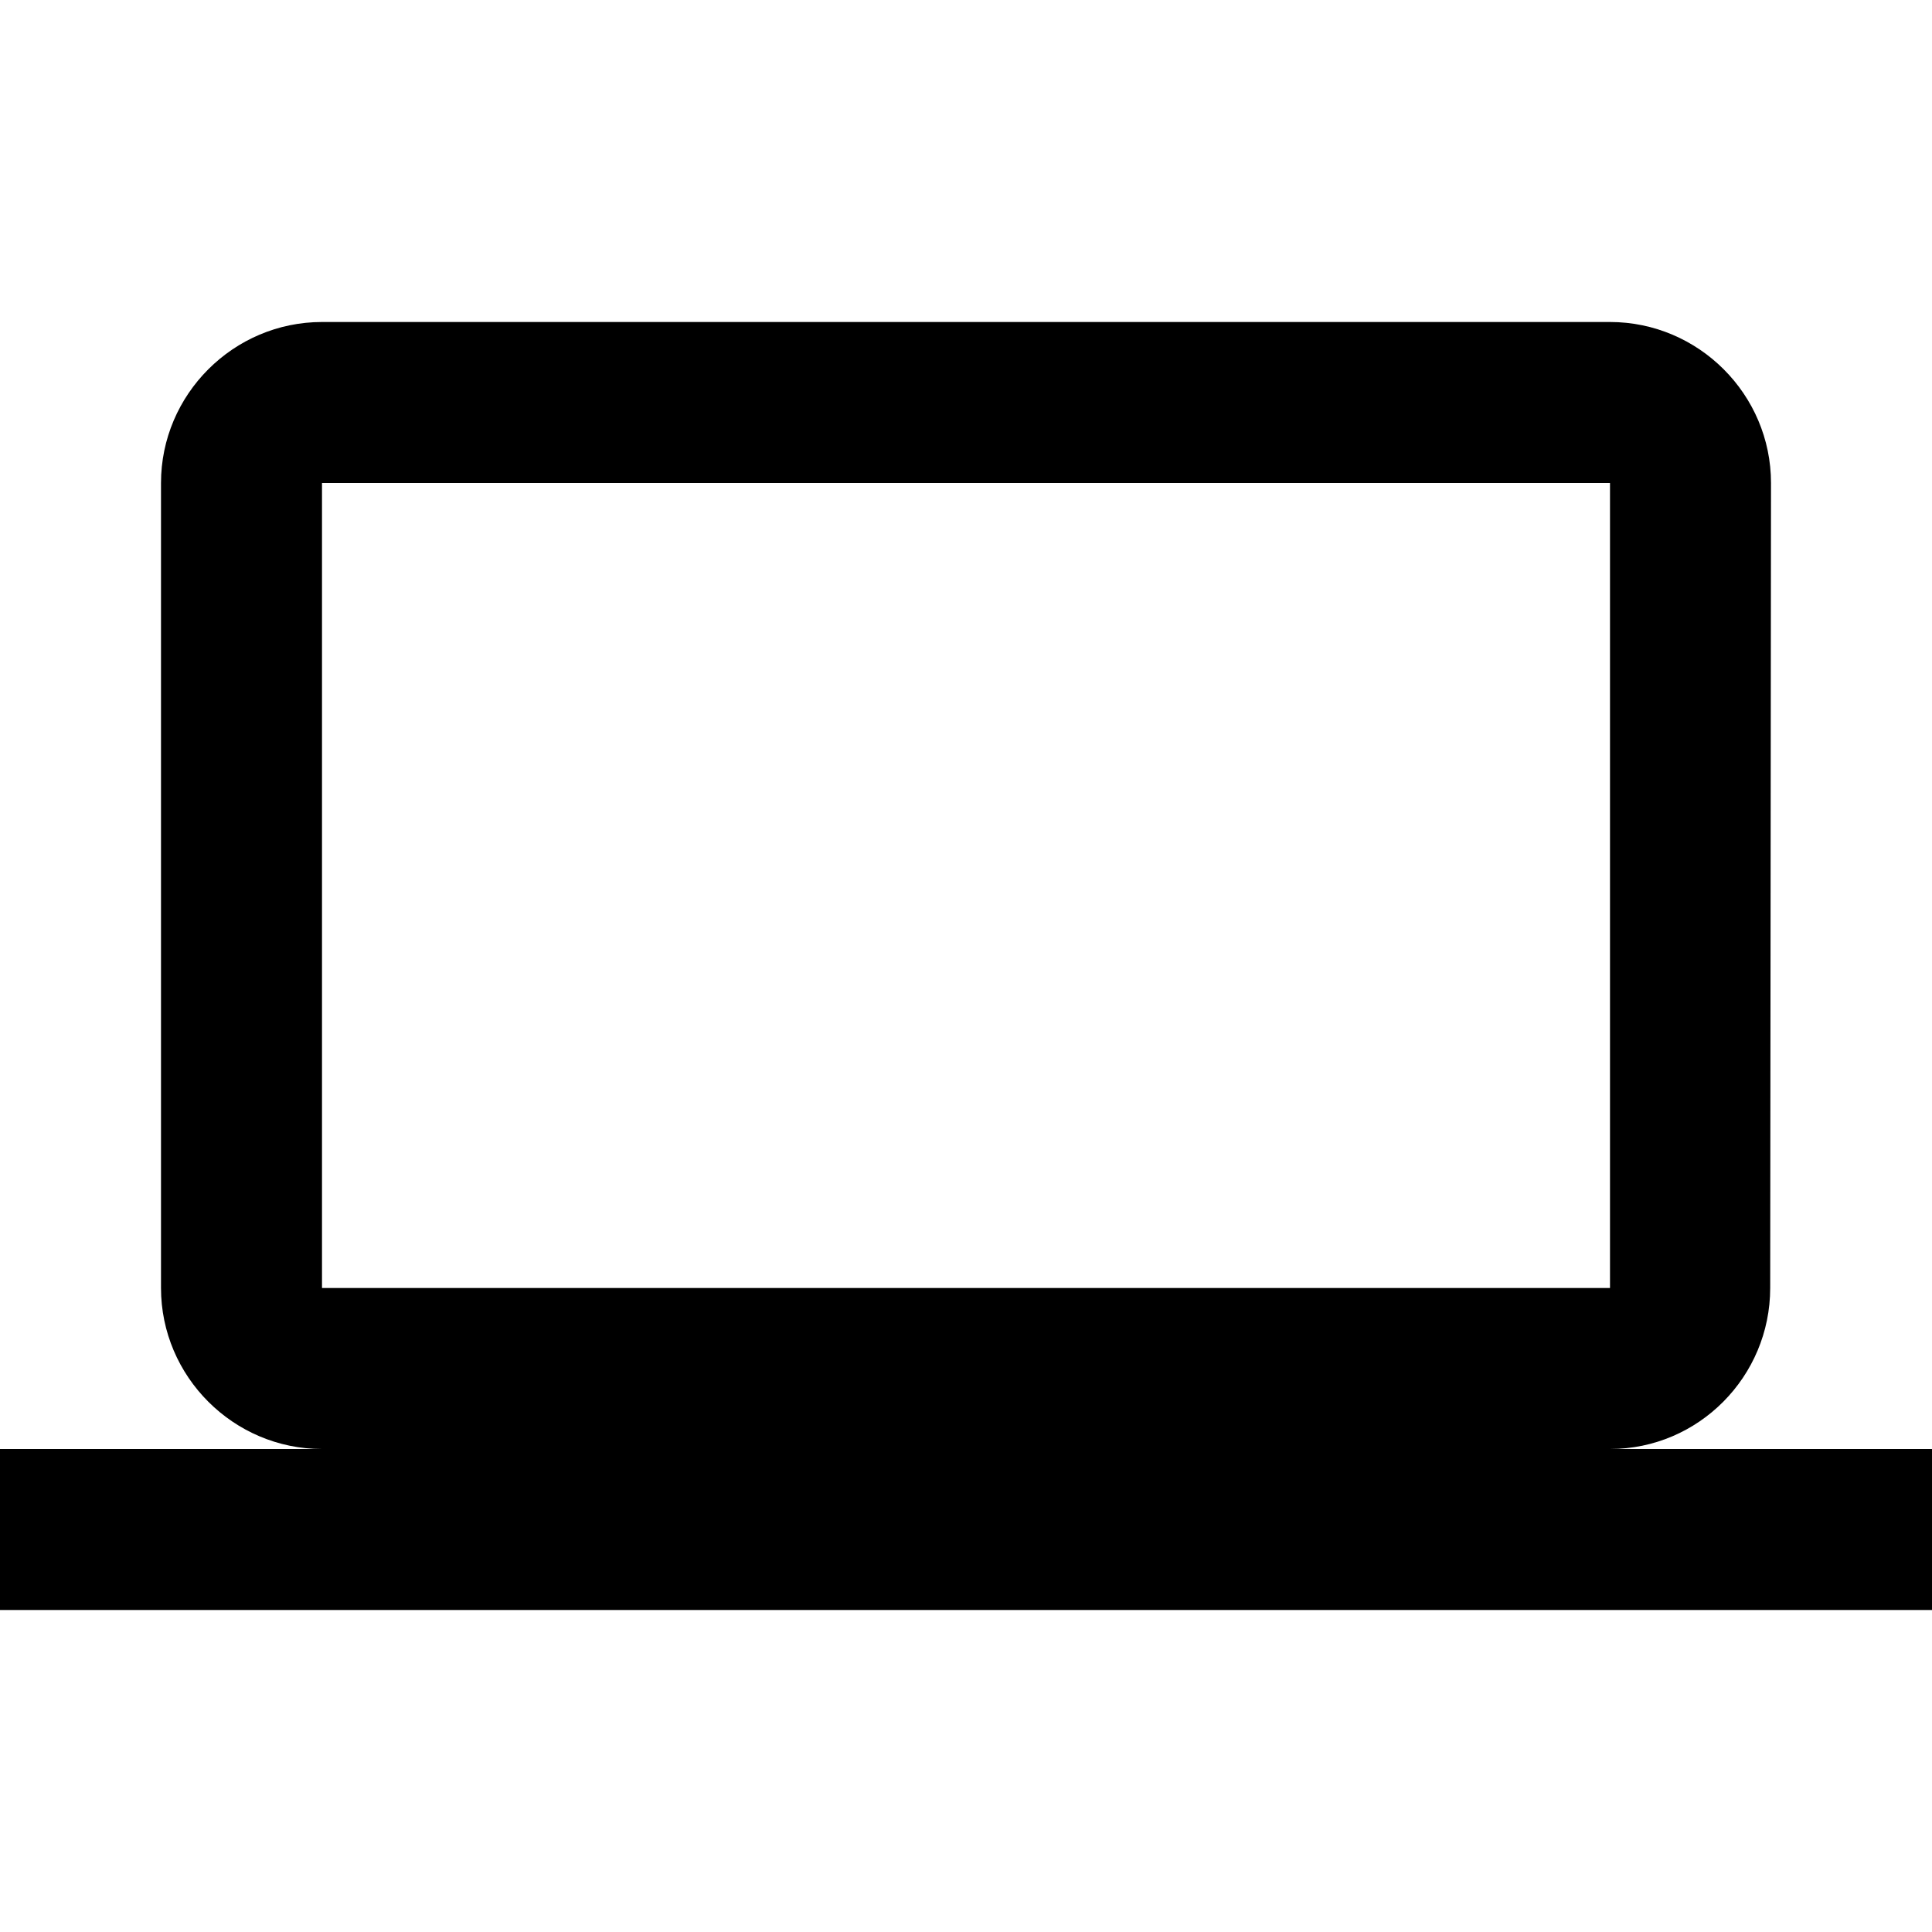
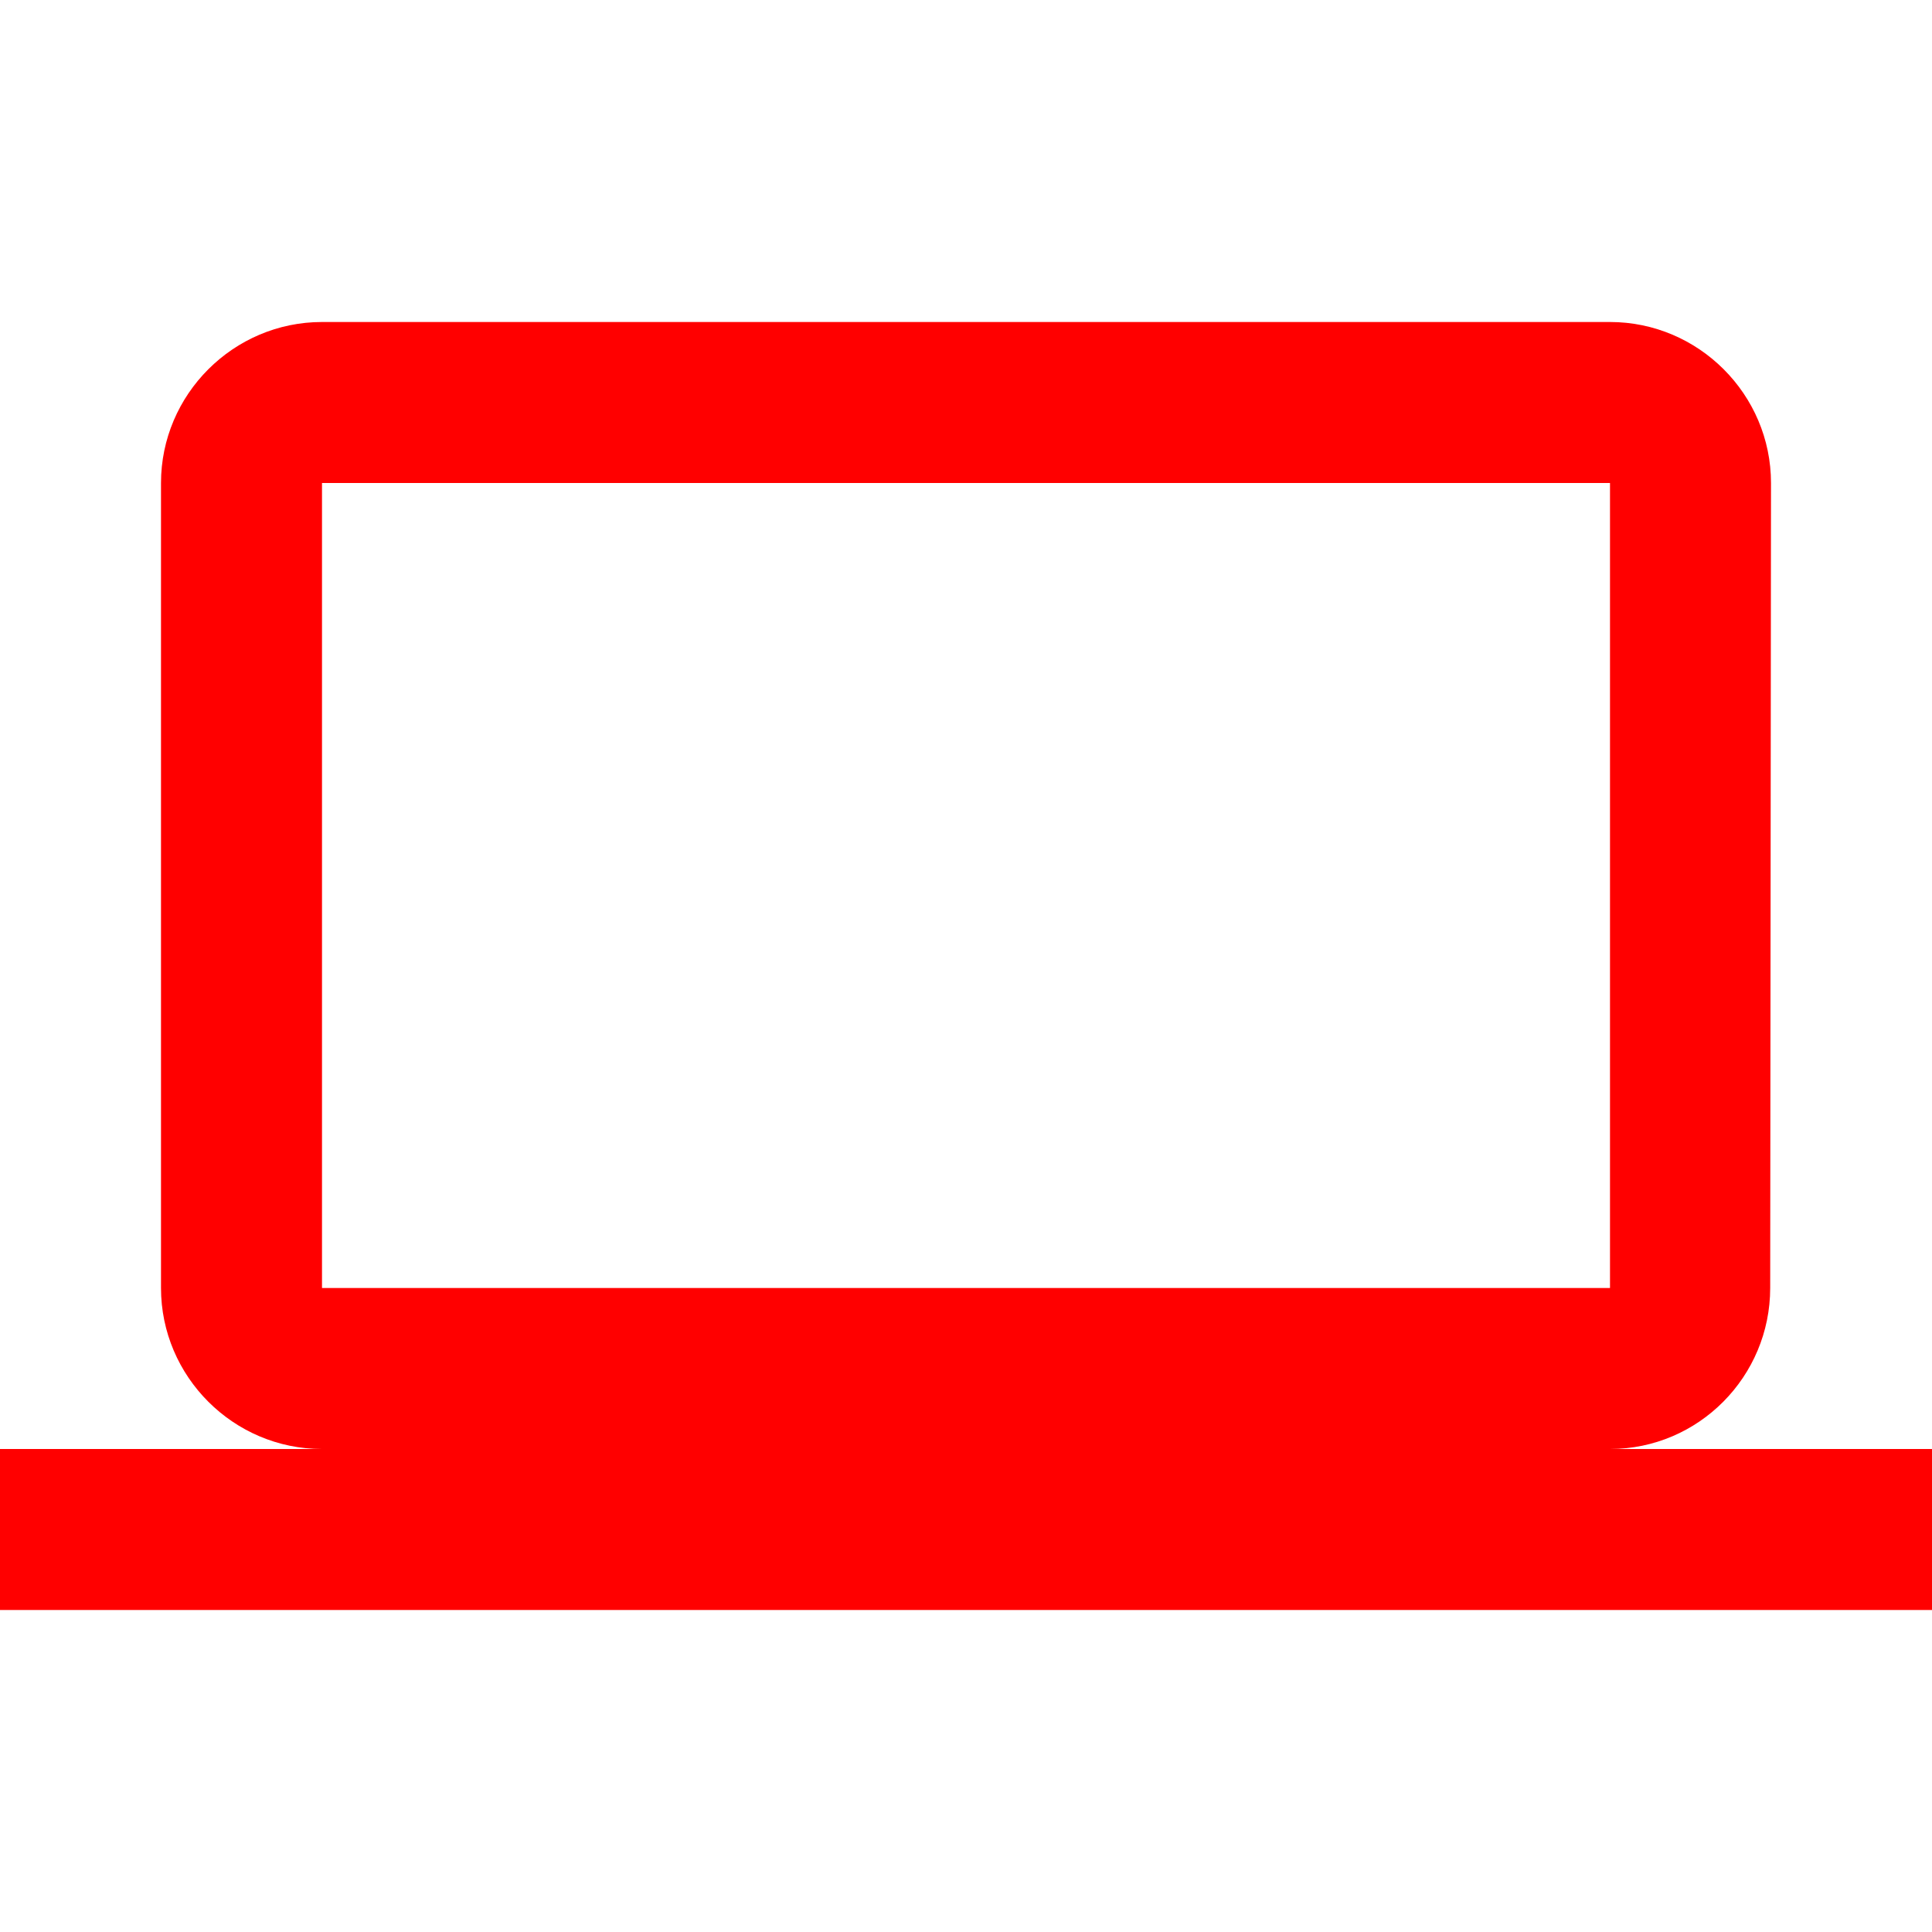
<svg xmlns="http://www.w3.org/2000/svg" width="24" height="24" viewBox="0 0 24 24">
-   <path d="M20 18c1.1 0 1.99-.9 1.99-2L22 6c0-1.1-.9-2-2-2H4c-1.1 0-2 .9-2 2v10c0 1.1.9 2 2 2H0v2h24v-2h-4zM4 6h16v10H4V6z" />
+   <path d="M20 18c1.1 0 1.99-.9 1.99-2L22 6c0-1.1-.9-2-2-2H4c-1.1 0-2 .9-2 2v10c0 1.1.9 2 2 2H0v2h24v-2h-4zM4 6h16v10H4V6z" fill="#ff0000" />
</svg>
